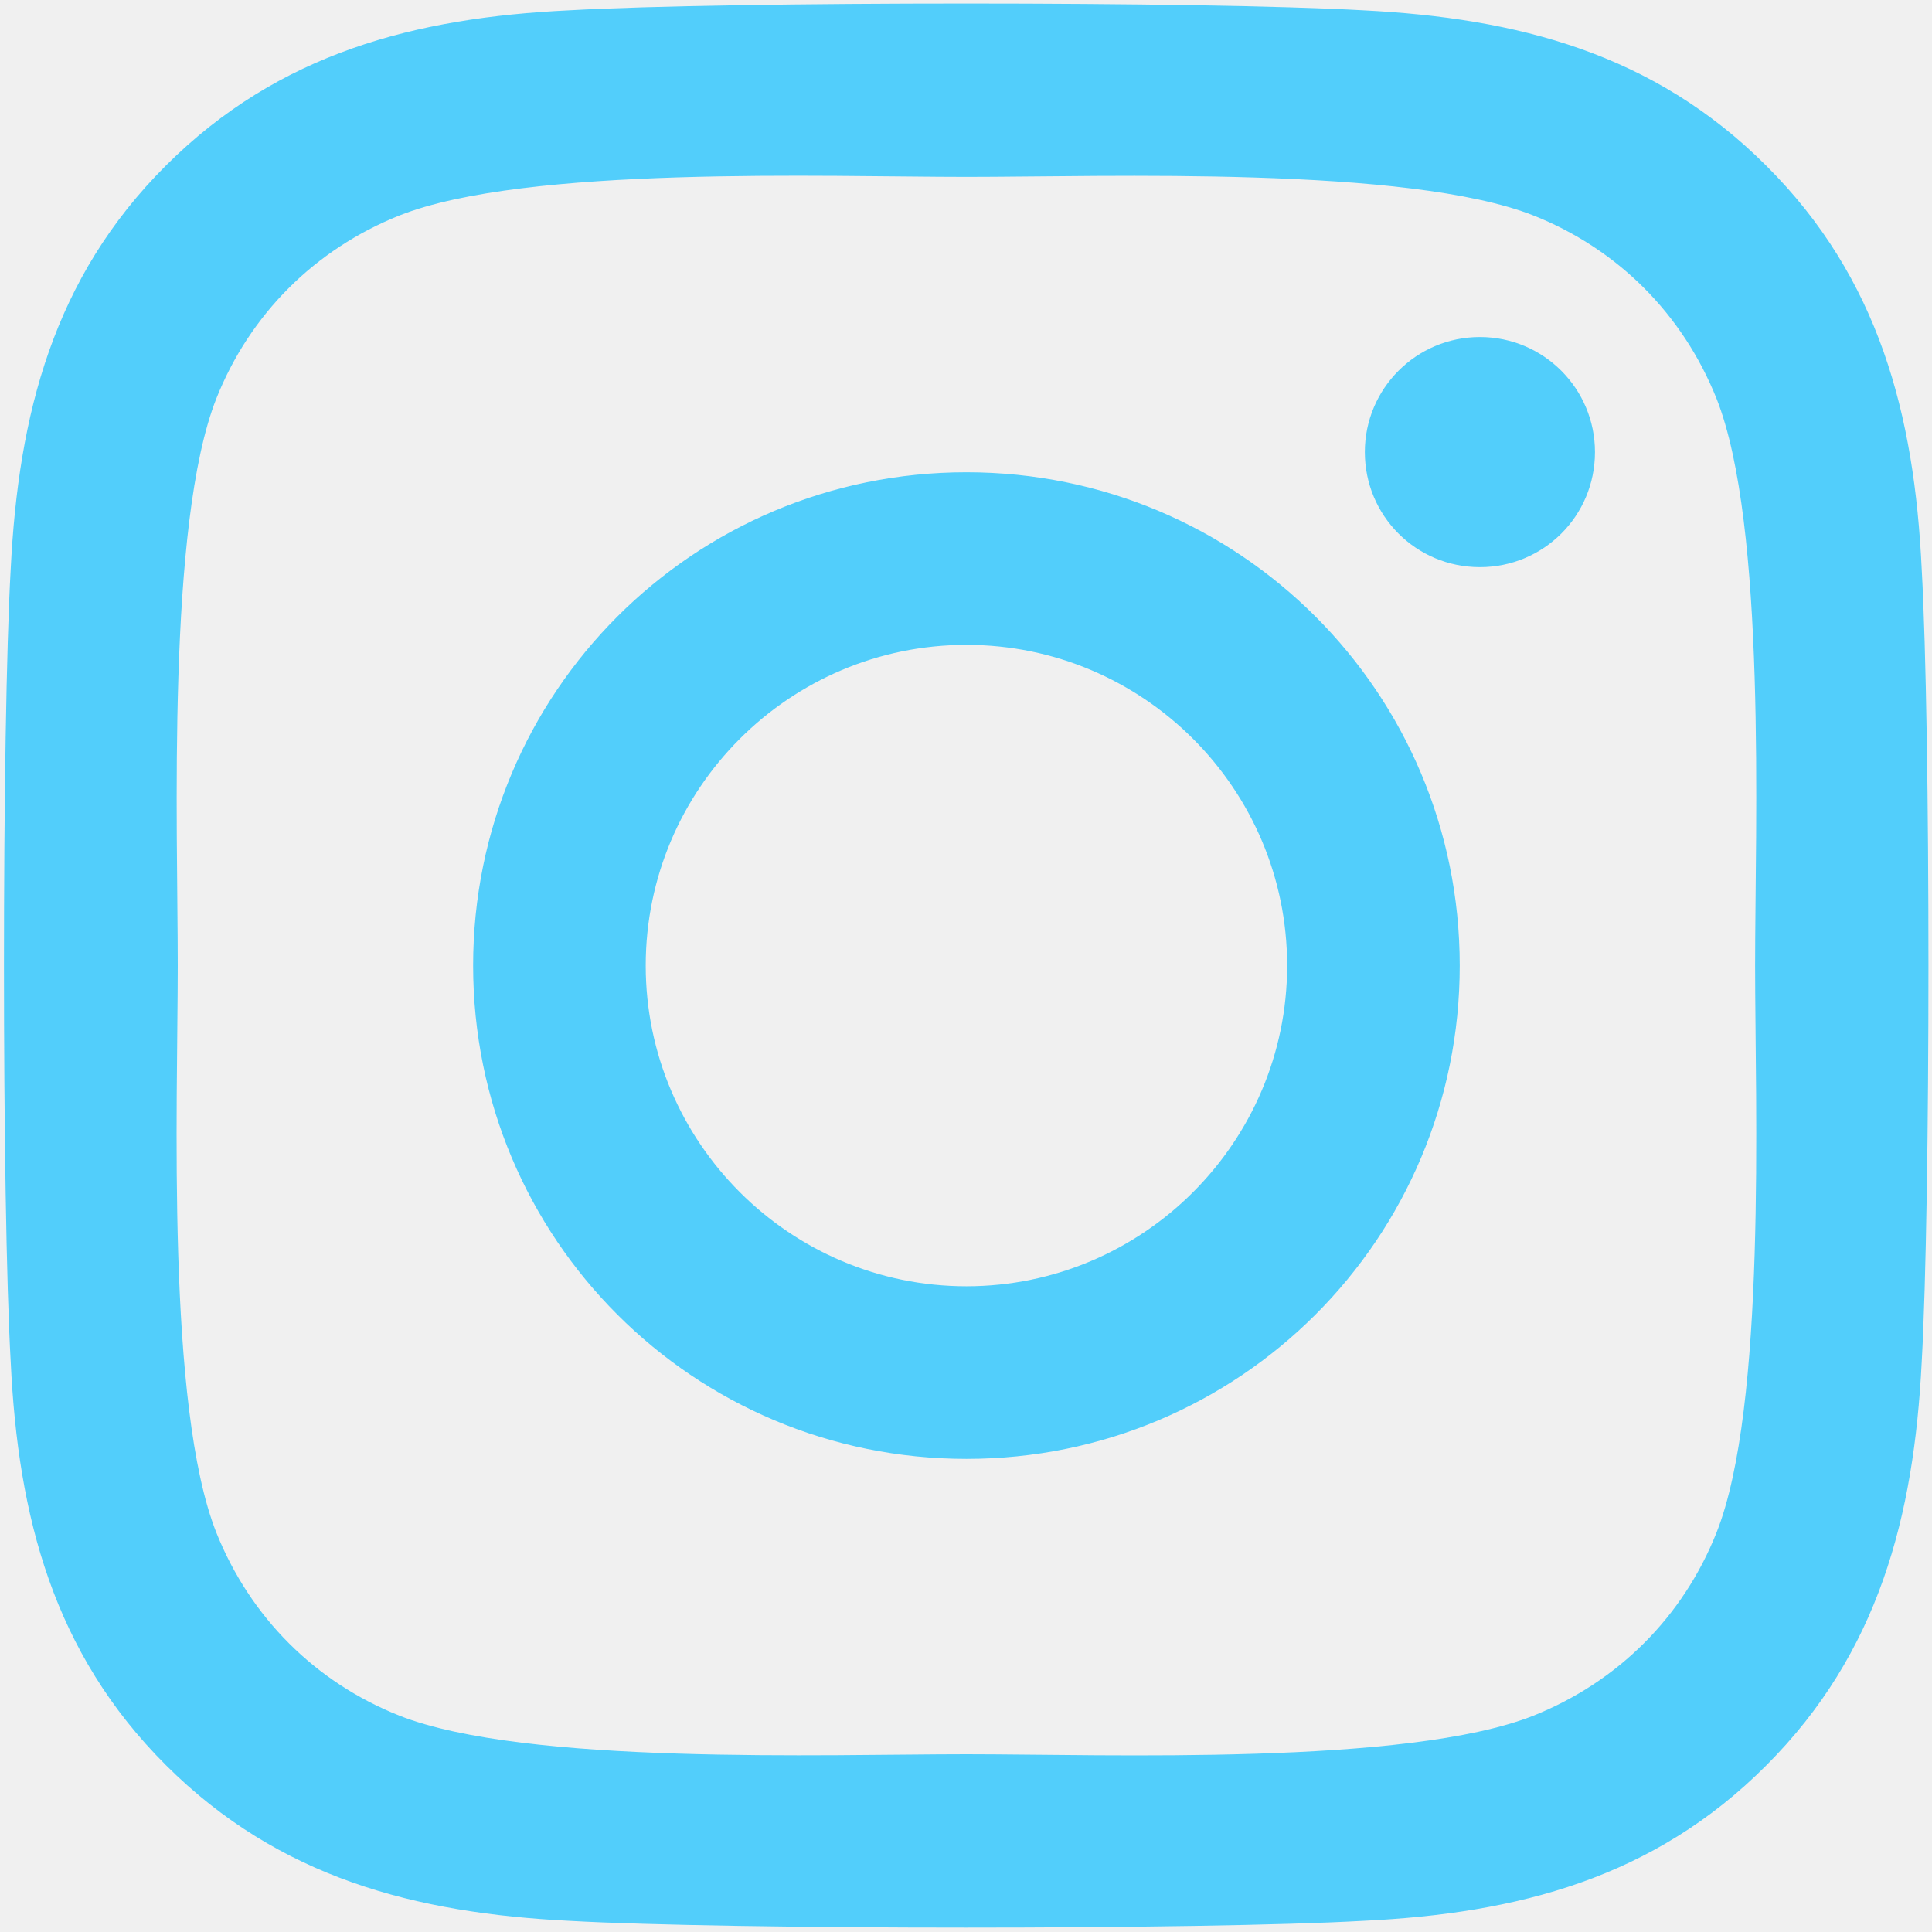
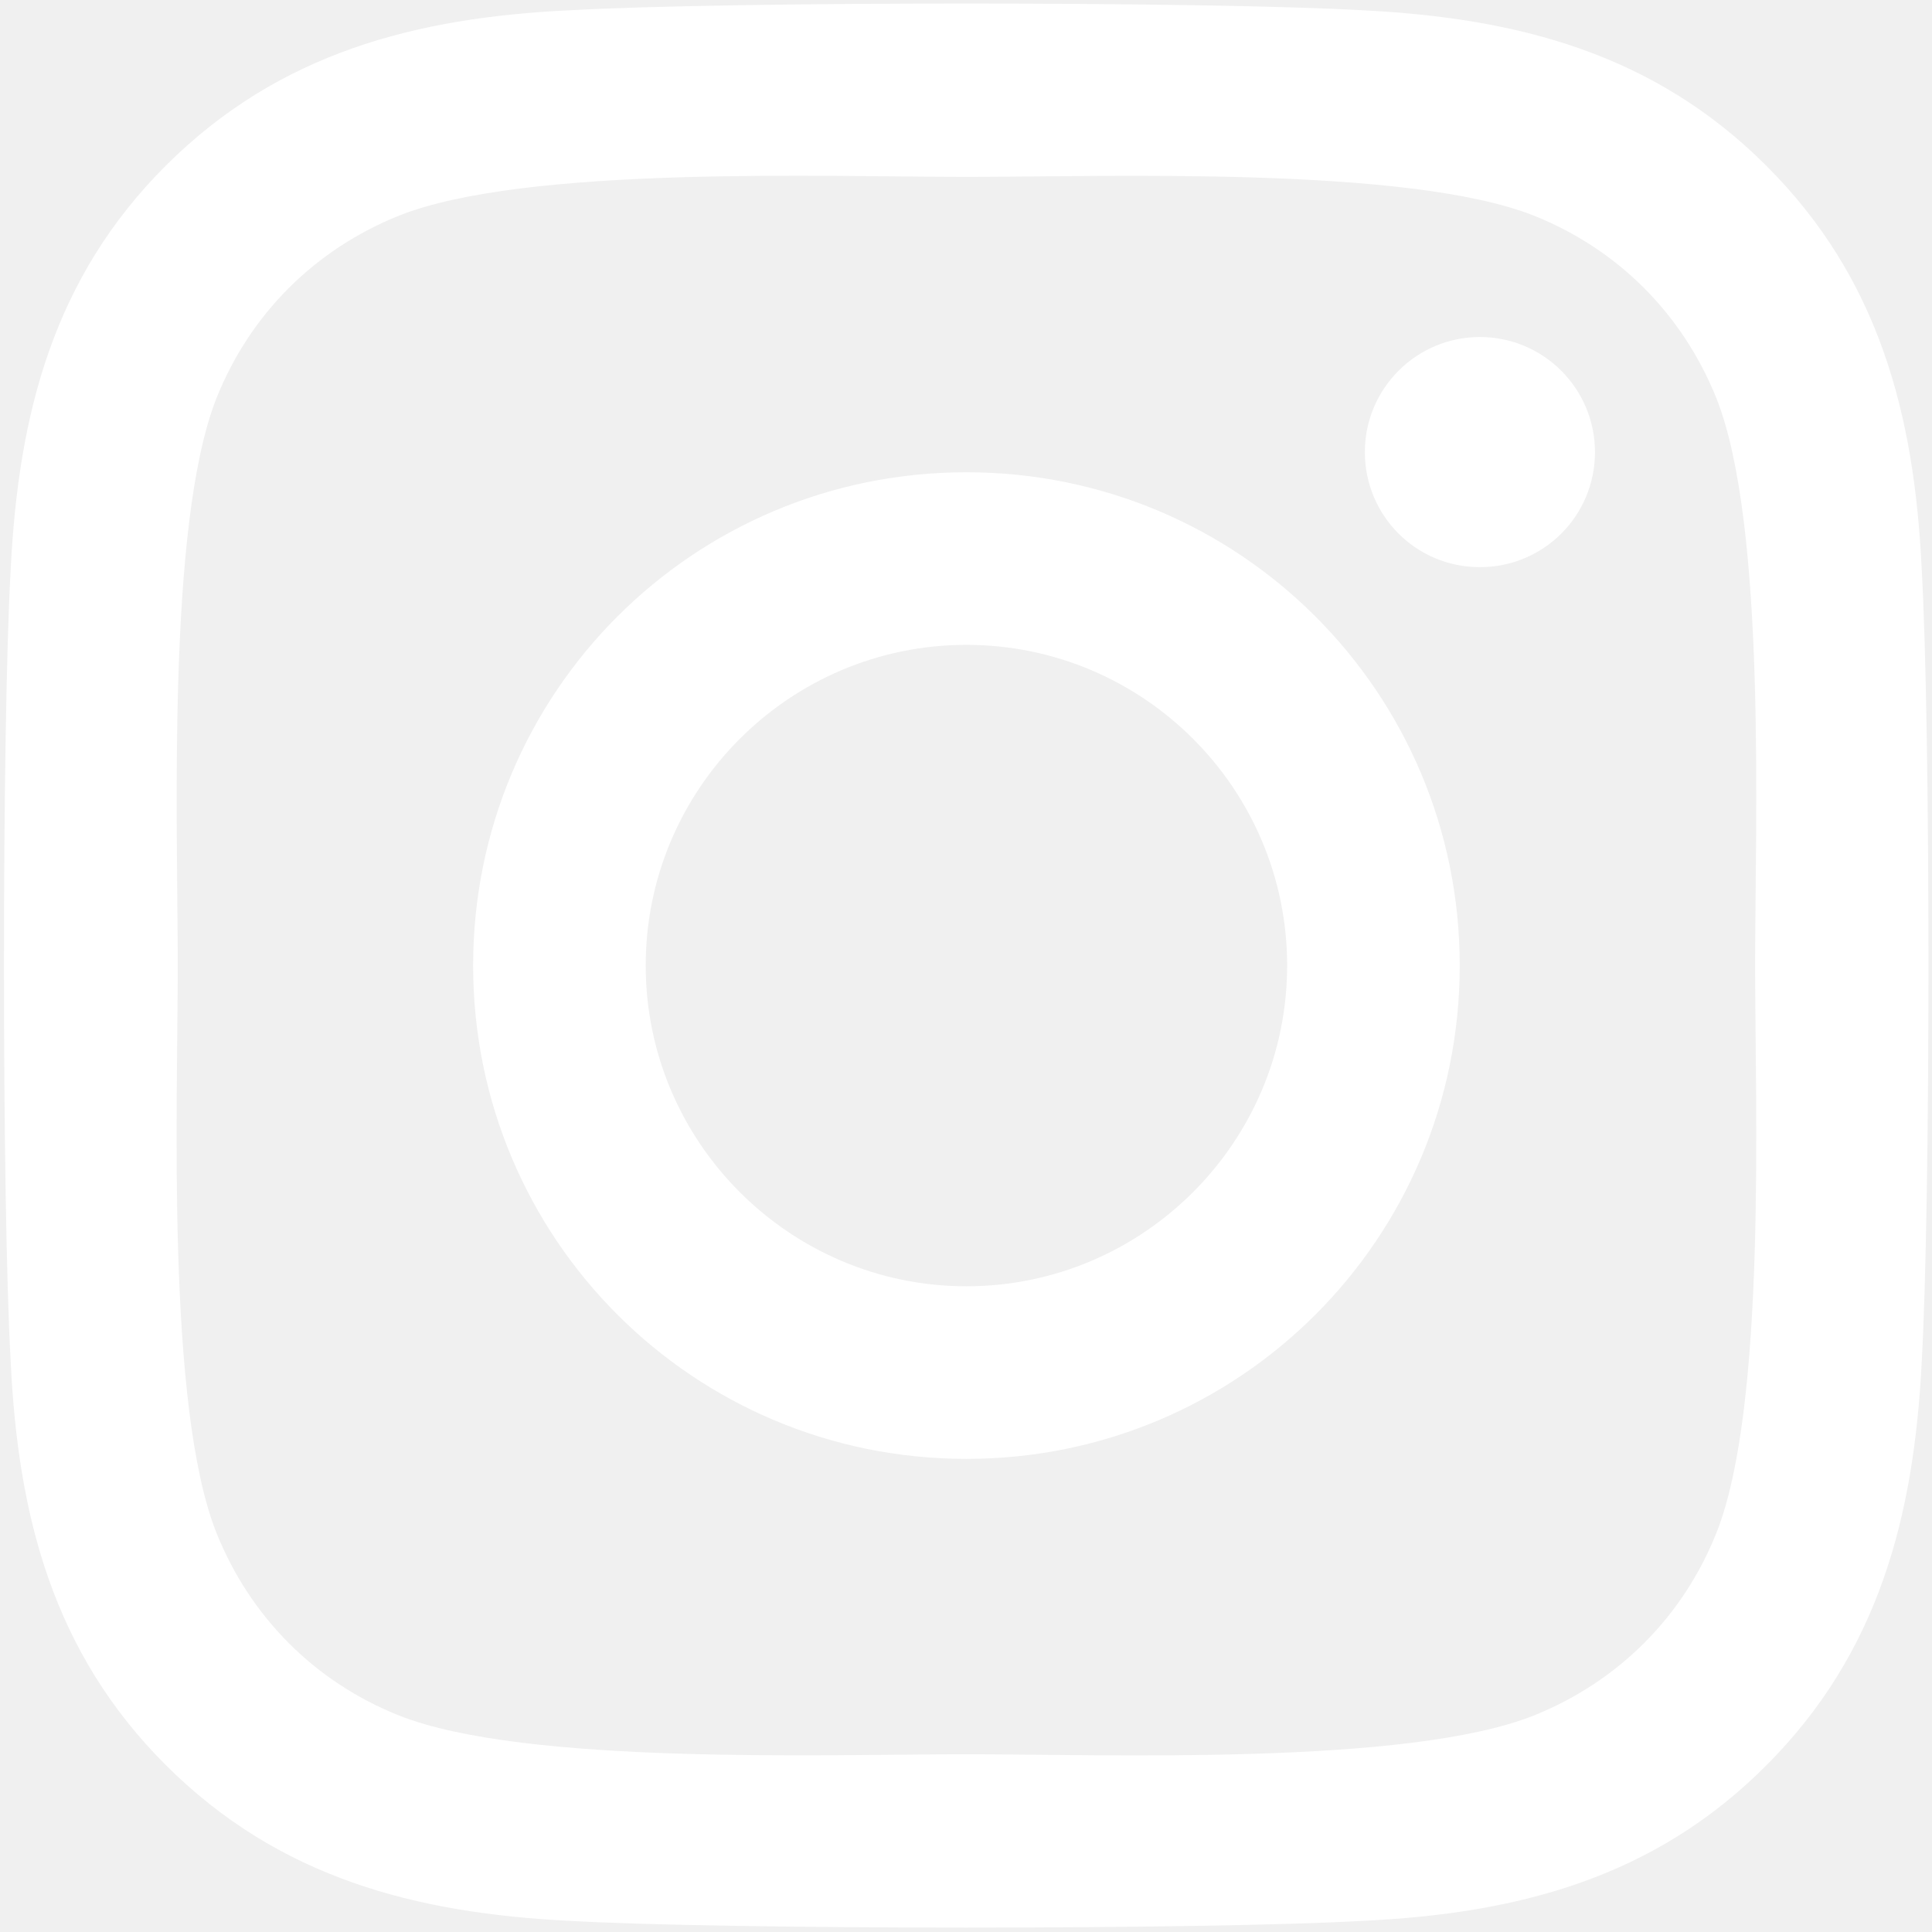
<svg xmlns="http://www.w3.org/2000/svg" width="18px" height="18px" viewBox="0 0 18 18" version="1.1">
  <g id="Desktop-v3" stroke="none" stroke-width="1" fill="none" fill-rule="evenodd">
-     <g id="Programa-v3" transform="translate(-1260, -2545)" fill="#52CEFB" fill-rule="nonzero">
-       <g id="Group-10" transform="translate(0, 2532)">
-         <path d="M1269.004,17.4 C1266.46,17.4 1264.408,19.452 1264.408,21.996 C1264.408,24.54 1266.46,26.592 1269.004,26.592 C1271.548,26.592 1273.6,24.54 1273.6,21.996 C1273.6,19.452 1271.548,17.4 1269.004,17.4 Z M1269.004,24.984 C1267.36,24.984 1266.016,23.644 1266.016,21.996 C1266.016,20.348 1267.356,19.008 1269.004,19.008 C1270.652,19.008 1271.992,20.348 1271.992,21.996 C1271.992,23.644 1270.648,24.984 1269.004,24.984 L1269.004,24.984 Z M1274.86,17.212 C1274.86,17.808 1274.38,18.284 1273.788,18.284 C1273.192,18.284 1272.716,17.804 1272.716,17.212 C1272.716,16.62 1273.196,16.14 1273.788,16.14 C1274.38,16.14 1274.86,16.62 1274.86,17.212 Z M1277.904,18.3 C1277.836,16.864 1277.508,15.592 1276.456,14.544 C1275.408,13.496 1274.136,13.168 1272.7,13.096 C1271.22,13.012 1266.784,13.012 1265.304,13.096 C1263.872,13.164 1262.6,13.492 1261.548,14.54 C1260.496,15.588 1260.172,16.86 1260.1,18.296 C1260.016,19.776 1260.016,24.212 1260.1,25.692 C1260.168,27.128 1260.496,28.4 1261.548,29.448 C1262.6,30.496 1263.868,30.824 1265.304,30.896 C1266.784,30.98 1271.22,30.98 1272.7,30.896 C1274.136,30.828 1275.408,30.5 1276.456,29.448 C1277.504,28.4 1277.832,27.128 1277.904,25.692 C1277.988,24.212 1277.988,19.78 1277.904,18.3 Z M1275.992,27.28 C1275.68,28.064 1275.076,28.668 1274.288,28.984 C1273.108,29.452 1270.308,29.344 1269.004,29.344 C1267.7,29.344 1264.896,29.448 1263.72,28.984 C1262.936,28.672 1262.332,28.068 1262.016,27.28 C1261.548,26.1 1261.656,23.3 1261.656,21.996 C1261.656,20.692 1261.552,17.888 1262.016,16.712 C1262.328,15.928 1262.932,15.324 1263.72,15.008 C1264.9,14.54 1267.7,14.648 1269.004,14.648 C1270.308,14.648 1273.112,14.544 1274.288,15.008 C1275.072,15.32 1275.676,15.924 1275.992,16.712 C1276.46,17.892 1276.352,20.692 1276.352,21.996 C1276.352,23.3 1276.46,26.104 1275.992,27.28 Z" id="instagram" />
-       </g>
-     </g>
+     <path d="M9.004,4.4 C6.46,4.4 4.408,6.452 4.408,8.996 C4.408,11.54 6.46,13.592 9.004,13.592 C11.548,13.592 13.6,11.54 13.6,8.996 C13.6,6.452 11.548,4.4 9.004,4.4 Z M9.004,11.984 C7.36,11.984 6.016,10.644 6.016,8.996 C6.016,7.348 7.356,6.008 9.004,6.008 C10.652,6.008 11.992,7.348 11.992,8.996 C11.992,10.644 10.648,11.984 9.004,11.984 L9.004,11.984 Z M14.86,4.212 C14.86,4.808 14.38,5.284 13.788,5.284 C13.192,5.284 12.716,4.804 12.716,4.212 C12.716,3.62 13.196,3.14 13.788,3.14 C14.38,3.14 14.86,3.62 14.86,4.212 Z M17.904,5.3 C17.836,3.864 17.508,2.592 16.456,1.544 C15.408,0.496 14.136,0.168 12.7,0.096 C11.22,0.012 6.784,0.012 5.304,0.096 C3.872,0.164 2.6,0.492 1.548,1.54 C0.496,2.588 0.172,3.86 0.1,5.296 C0.016,6.776 0.016,11.212 0.1,12.692 C0.168,14.128 0.496,15.4 1.548,16.448 C2.6,17.496 3.868,17.824 5.304,17.896 C6.784,17.98 11.22,17.98 12.7,17.896 C14.136,17.828 15.408,17.5 16.456,16.448 C17.504,15.4 17.832,14.128 17.904,12.692 C17.988,11.212 17.988,6.78 17.904,5.3 Z M15.992,14.28 C15.68,15.064 15.076,15.668 14.288,15.984 C13.108,16.452 10.308,16.344 9.004,16.344 C7.7,16.344 4.896,16.448 3.72,15.984 C2.936,15.672 2.332,15.068 2.016,14.28 C1.548,13.1 1.656,10.3 1.656,8.996 C1.656,7.692 1.552,4.888 2.016,3.712 C2.328,2.928 2.932,2.324 3.72,2.008 C4.9,1.54 7.7,1.648 9.004,1.648 C10.308,1.648 13.112,1.544 14.288,2.008 C15.072,2.32 15.676,2.924 15.992,3.712 C16.46,4.892 16.352,7.692 16.352,8.996 C16.352,10.3 16.46,13.104 15.992,14.28 Z" id="instagram" fill="#FFFFFF" fill-rule="nonzero" />
  </g>
</svg>
